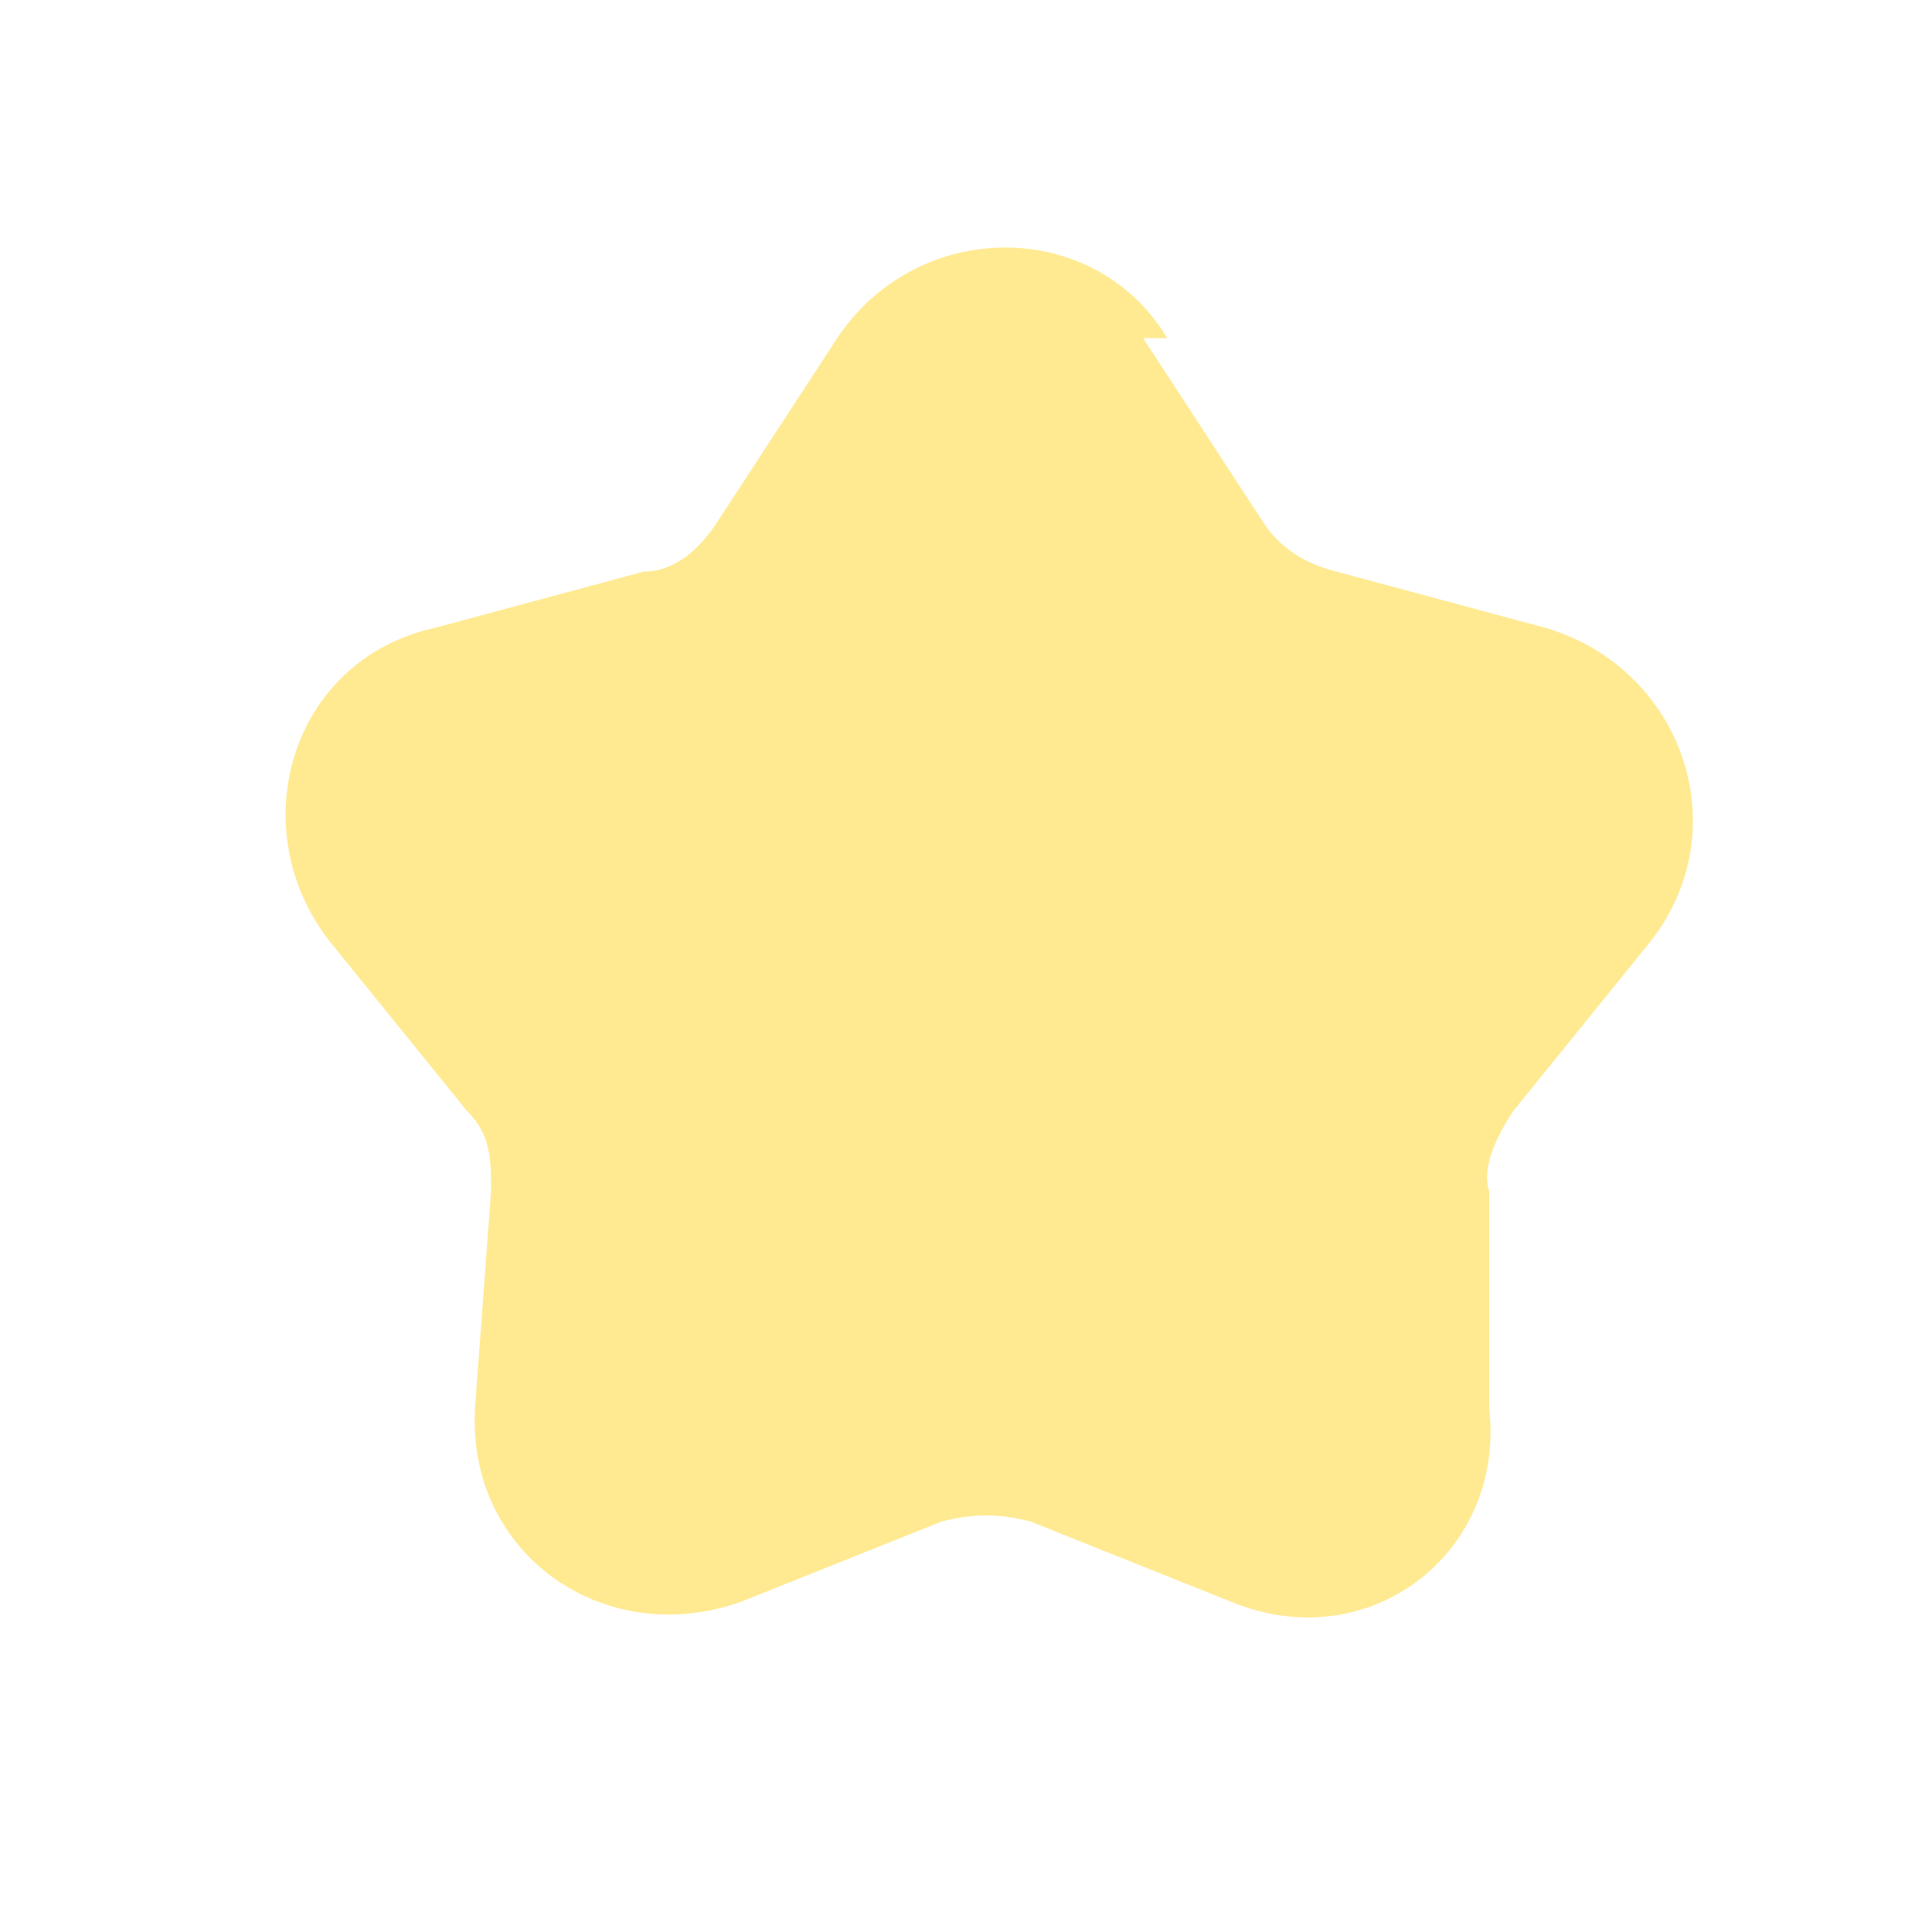
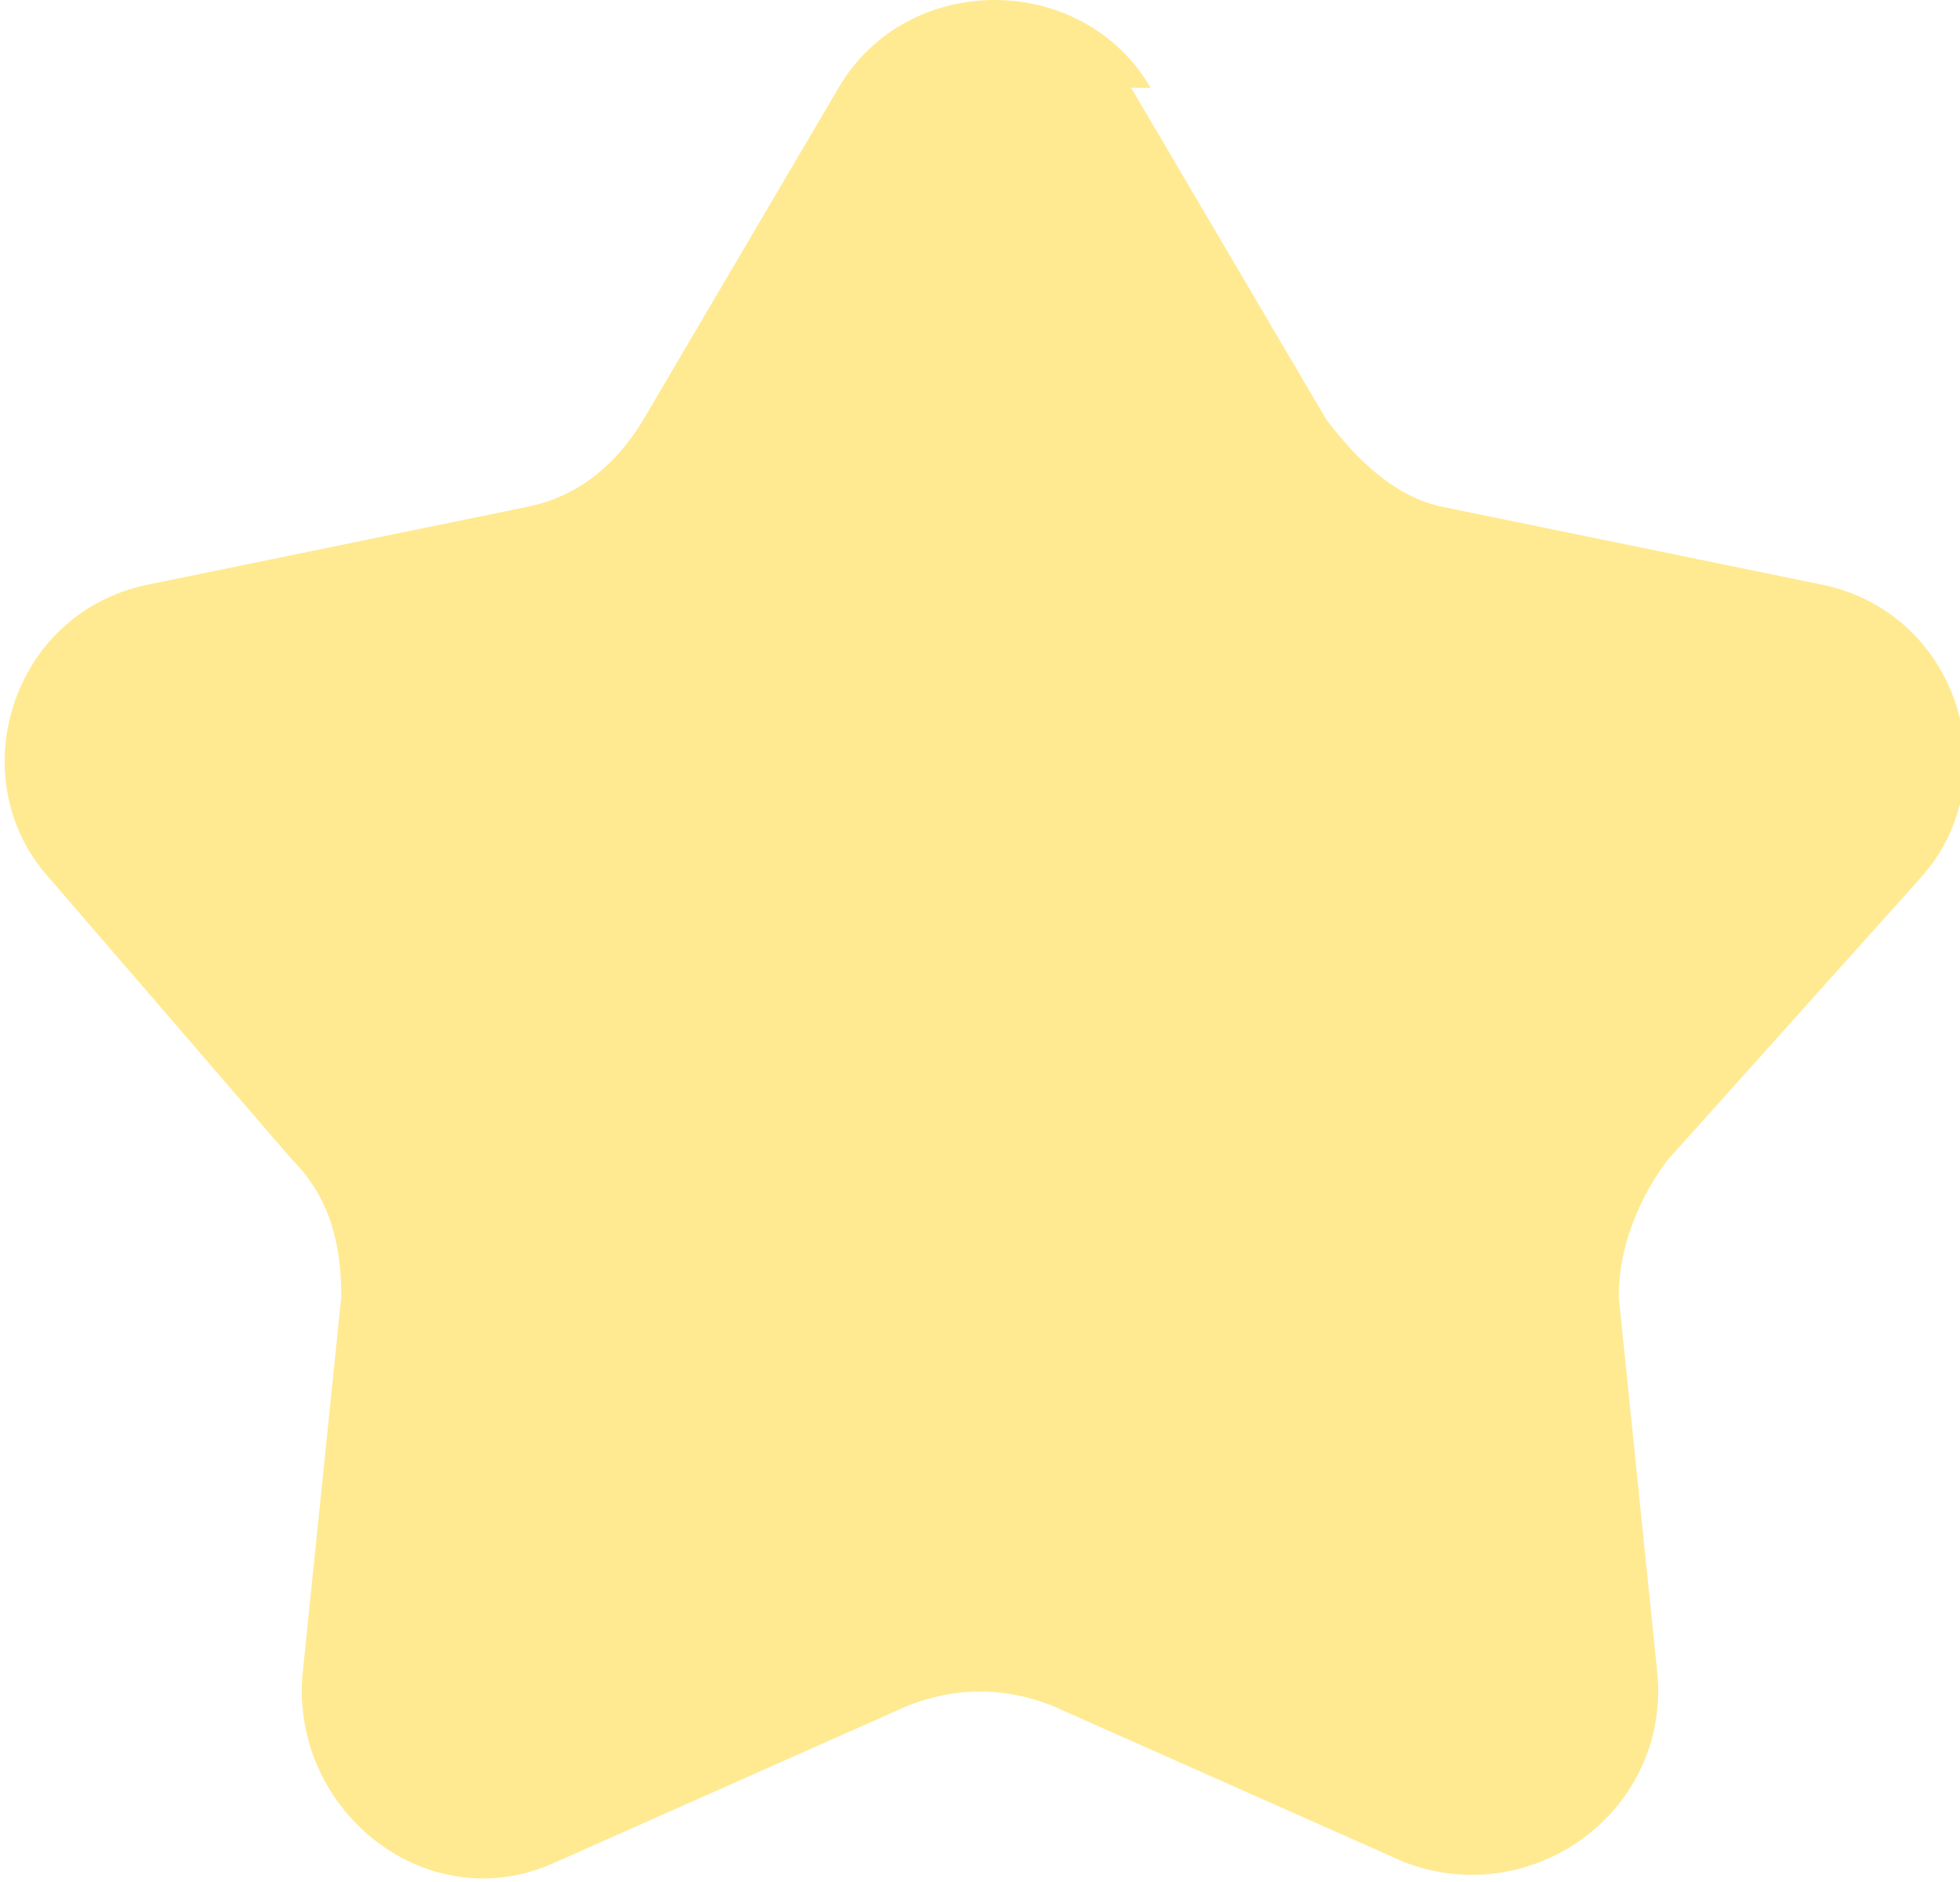
- <svg xmlns="http://www.w3.org/2000/svg" id="Layer_1" version="1.1" viewBox="0 0 24 24">
+ <svg xmlns="http://www.w3.org/2000/svg" id="Layer_1" version="1.1" viewBox="0 0 20.1 19.3">
  <defs>
    <style>
      .st0 {
        fill: #ffea92;
      }
    </style>
  </defs>
-   <path class="st0" d="M14.2,4.2l1.5,2.3c.2.3.5.5.9.6l2.6.7c1.7.5,2.4,2.5,1.3,3.9l-1.7,2.1c-.2.3-.4.7-.3,1v2.7c.2,1.8-1.5,3.1-3.2,2.4l-2.5-1c-.4-.1-.7-.1-1.1,0l-2.5,1c-1.7.6-3.4-.6-3.3-2.4l.2-2.7c0-.4,0-.7-.3-1l-1.7-2.1c-1.1-1.4-.5-3.5,1.3-3.9l2.6-.7c.4,0,.7-.3.9-.6l1.5-2.3c1-1.5,3.2-1.5,4.1,0Z" />
+   <path class="st0" d="M11.6.9l2,3.4c.3.4.7.8,1.2.9l3.9.8c1.4.3,1.9,2,1,3l-2.6,2.9c-.3.4-.5.9-.5,1.4l.4,3.9c.1,1.4-1.3,2.4-2.6,1.9l-3.6-1.6c-.5-.2-1-.2-1.5,0l-3.6,1.6c-1.3.6-2.7-.5-2.6-1.9l.4-3.9c0-.5-.1-1-.5-1.4L.5,9c-.9-1-.4-2.7,1-3l3.9-.8c.5-.1.9-.4,1.2-.9l2-3.4c.7-1.2,2.5-1.2,3.2,0Z" />
</svg>
